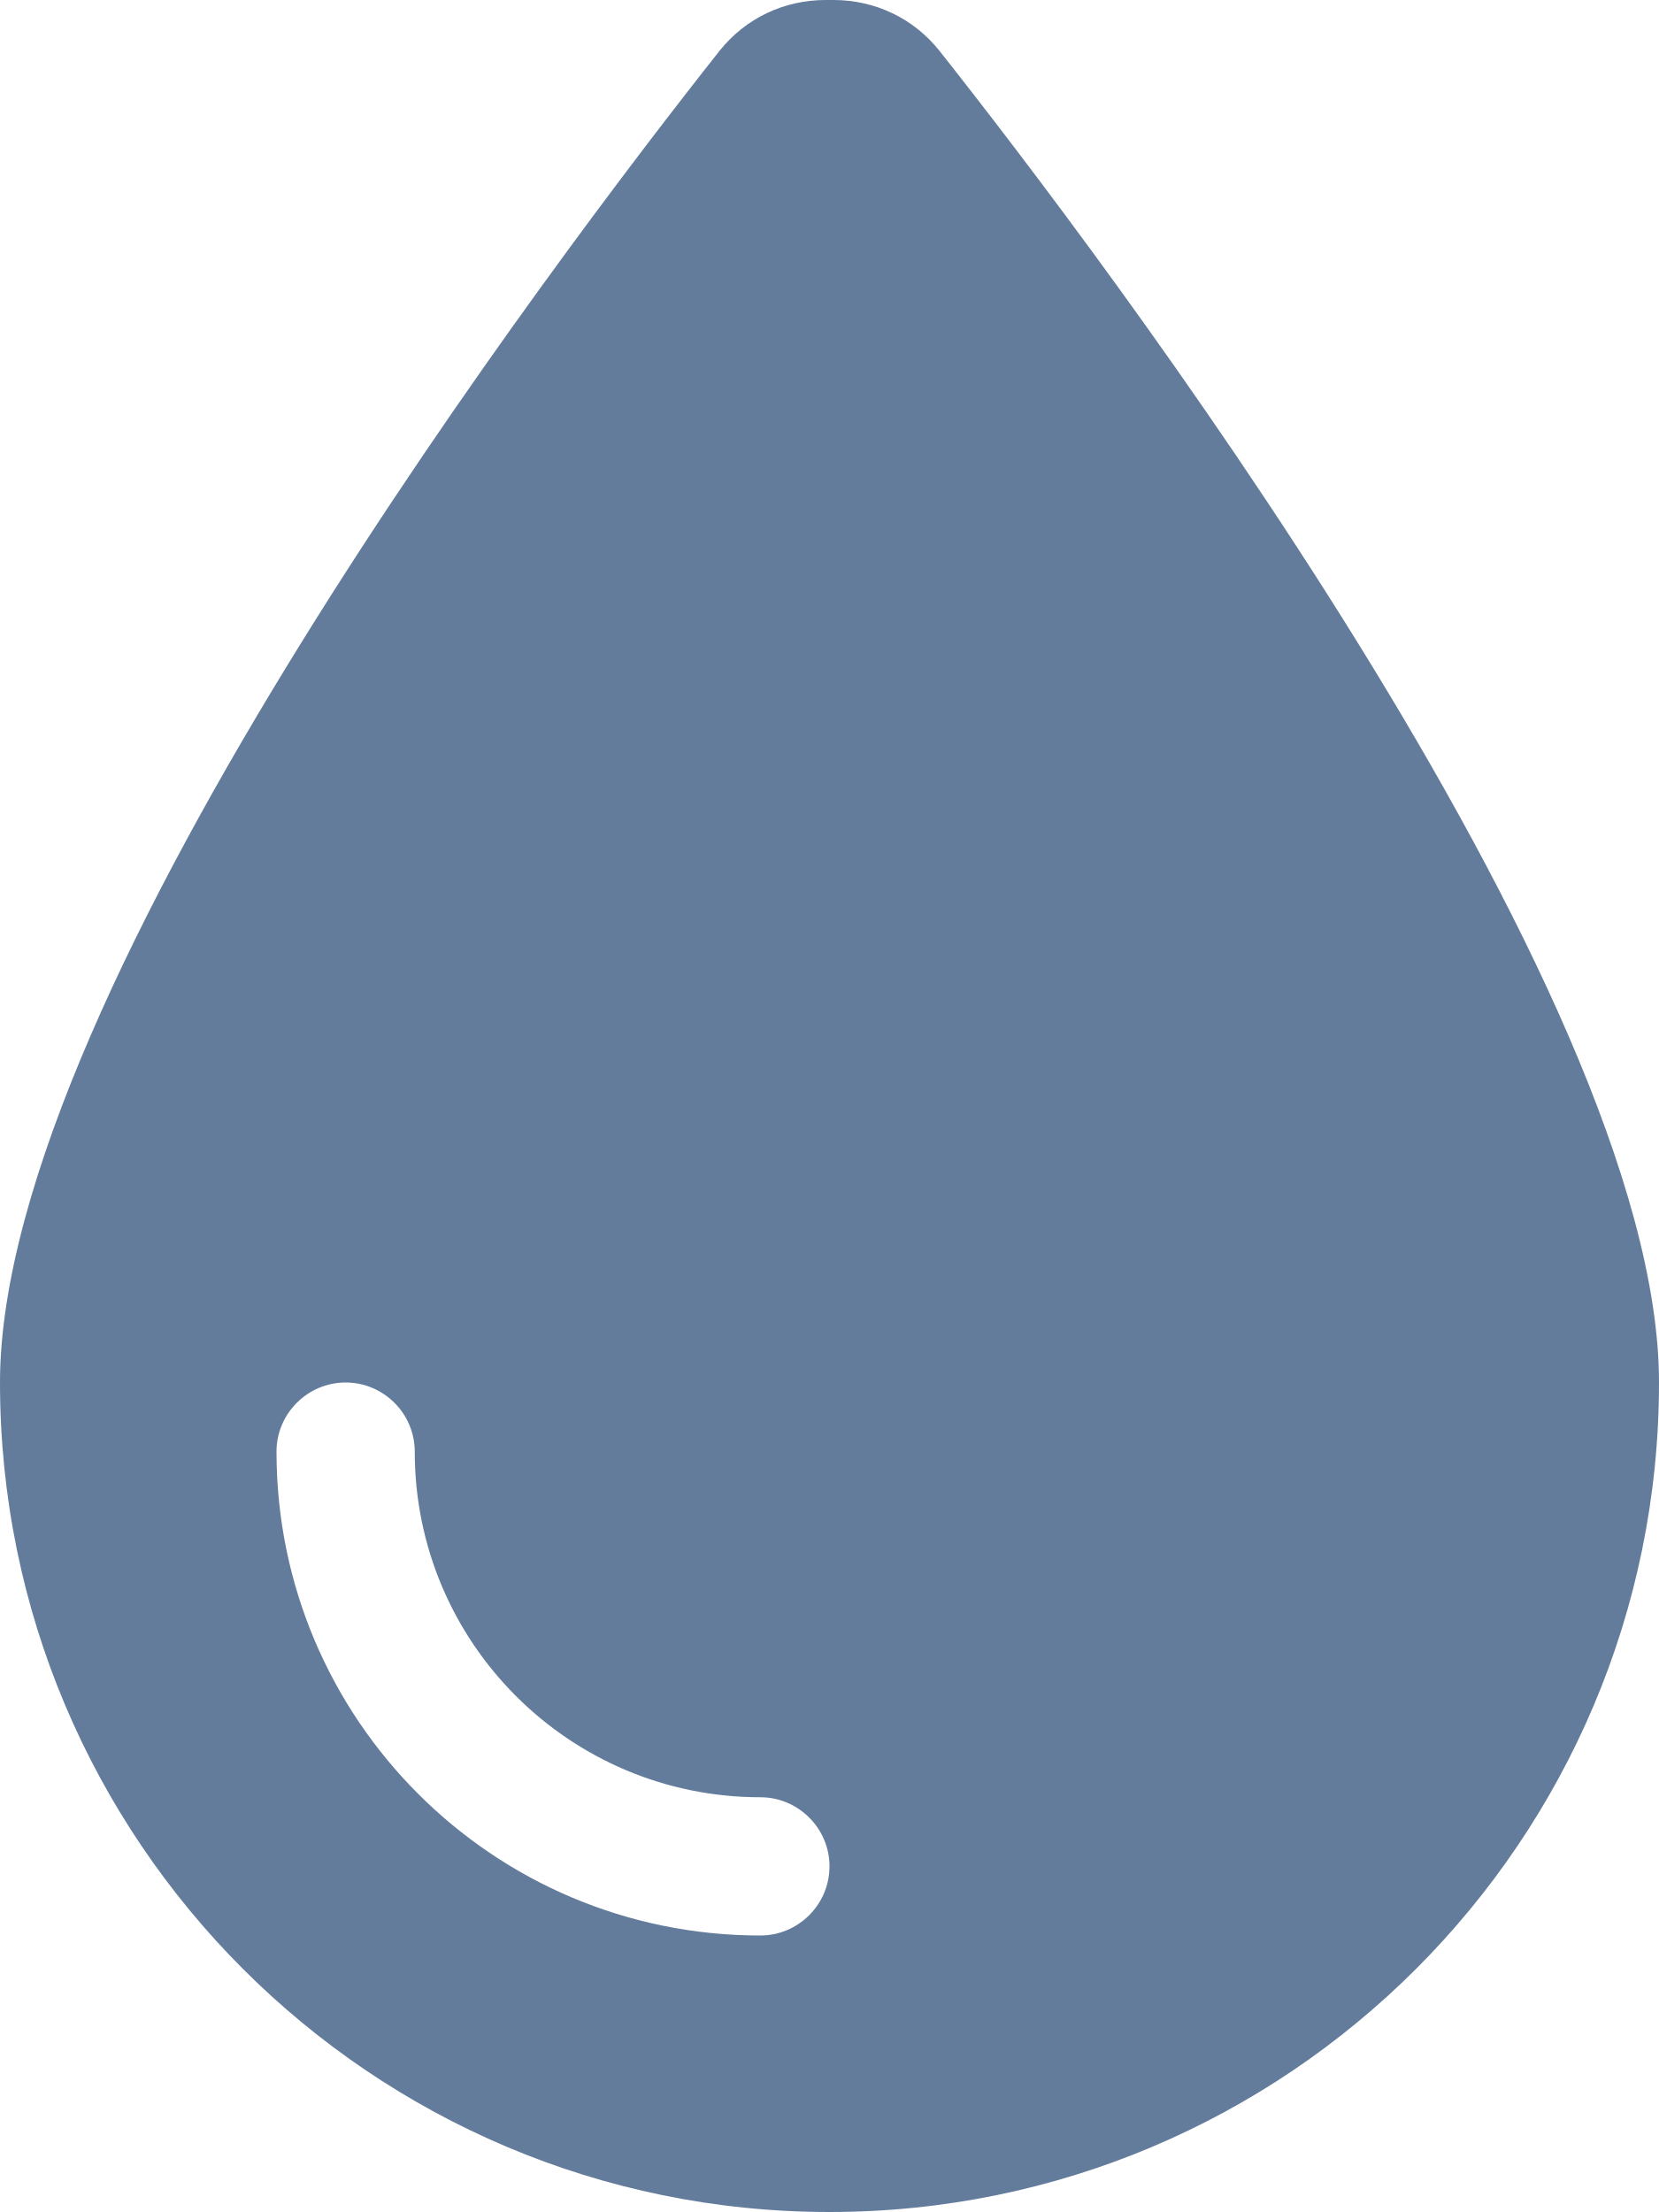
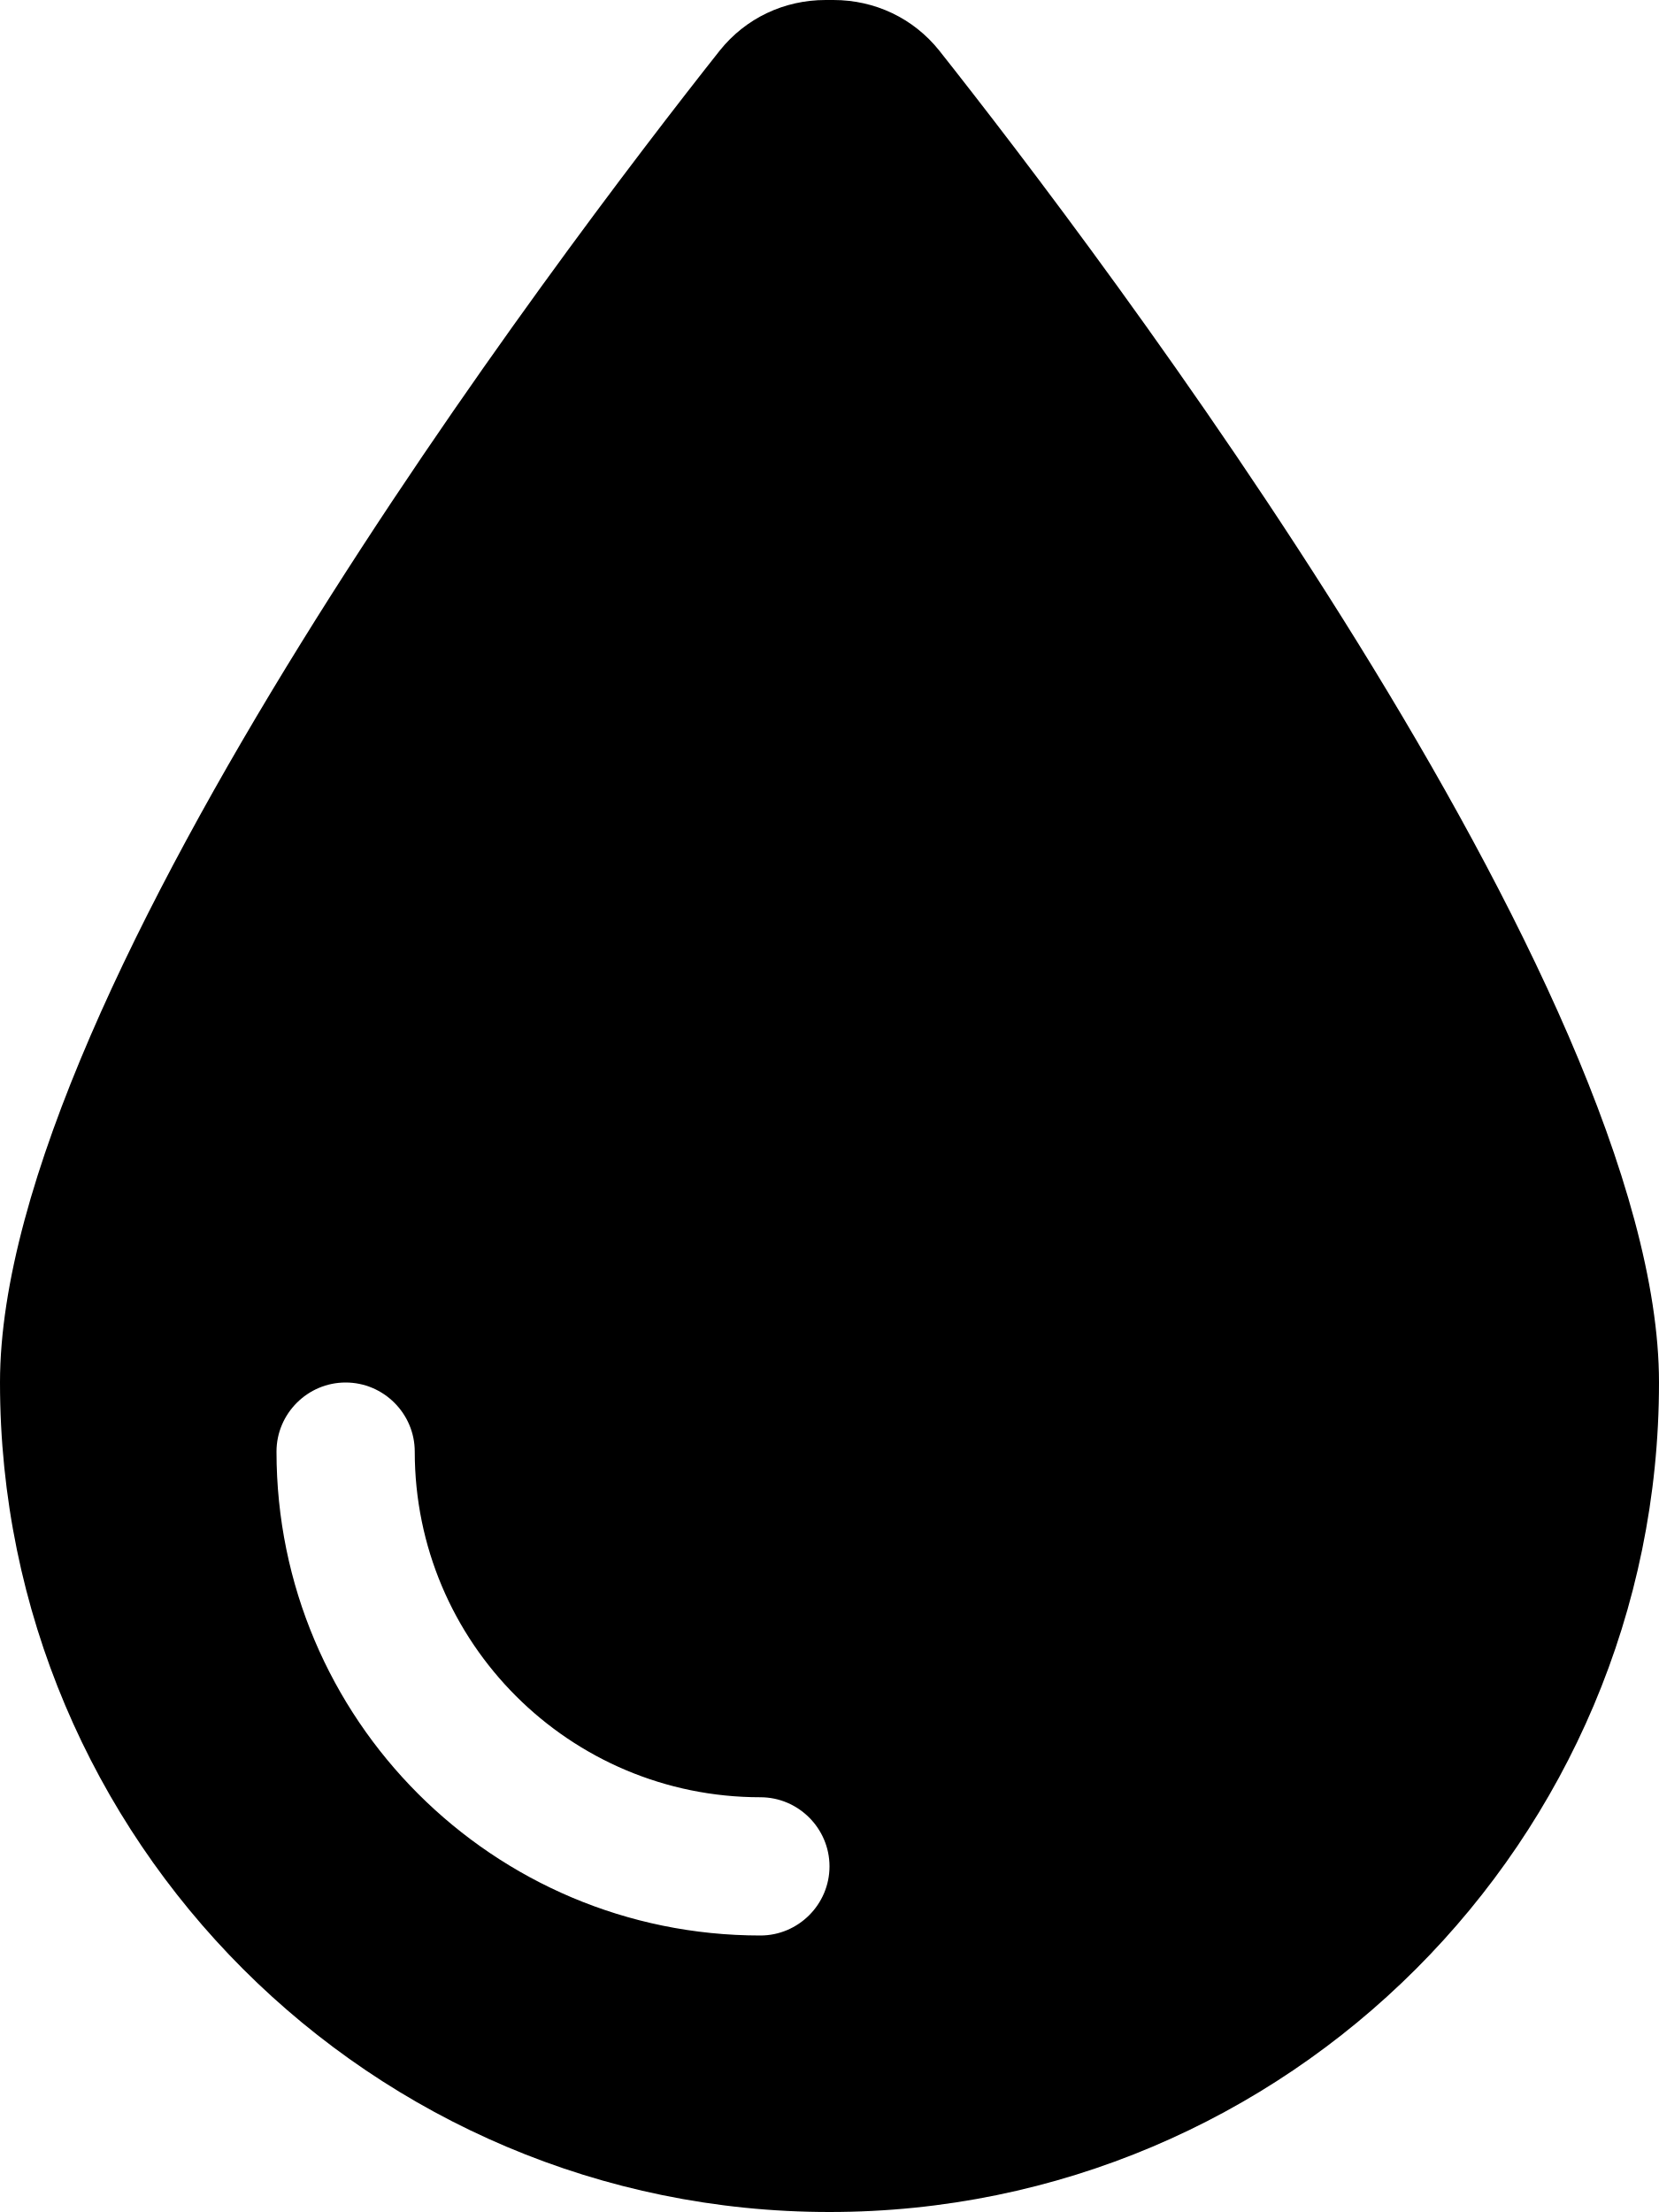
<svg xmlns="http://www.w3.org/2000/svg" viewBox="0 0 384 512">
-   <path d="M192 512C86 512 0 426 0 320C0 228.8 130.2 57.7 166.6 11.7C172.6 4.2 181.5 0 191.1 0h1.8c9.6 0 18.5 4.2 24.5 11.7C253.8 57.7 384 228.8 384 320c0 106-86 192-192 192zM96 336c0-8.8-7.2-16-16-16s-16 7.2-16 16c0 61.9 50.1 112 112 112c8.8 0 16-7.2 16-16s-7.2-16-16-16c-44.2 0-80-35.8-80-80z" fill="#637c9c" />
+   <path d="M192 512C86 512 0 426 0 320C0 228.8 130.2 57.7 166.6 11.7C172.6 4.2 181.5 0 191.1 0h1.8c9.6 0 18.5 4.2 24.5 11.7C253.8 57.7 384 228.8 384 320c0 106-86 192-192 192zM96 336c0-8.8-7.2-16-16-16s-16 7.2-16 16c0 61.9 50.1 112 112 112c8.8 0 16-7.2 16-16s-7.2-16-16-16c-44.2 0-80-35.8-80-80z" />
</svg>
